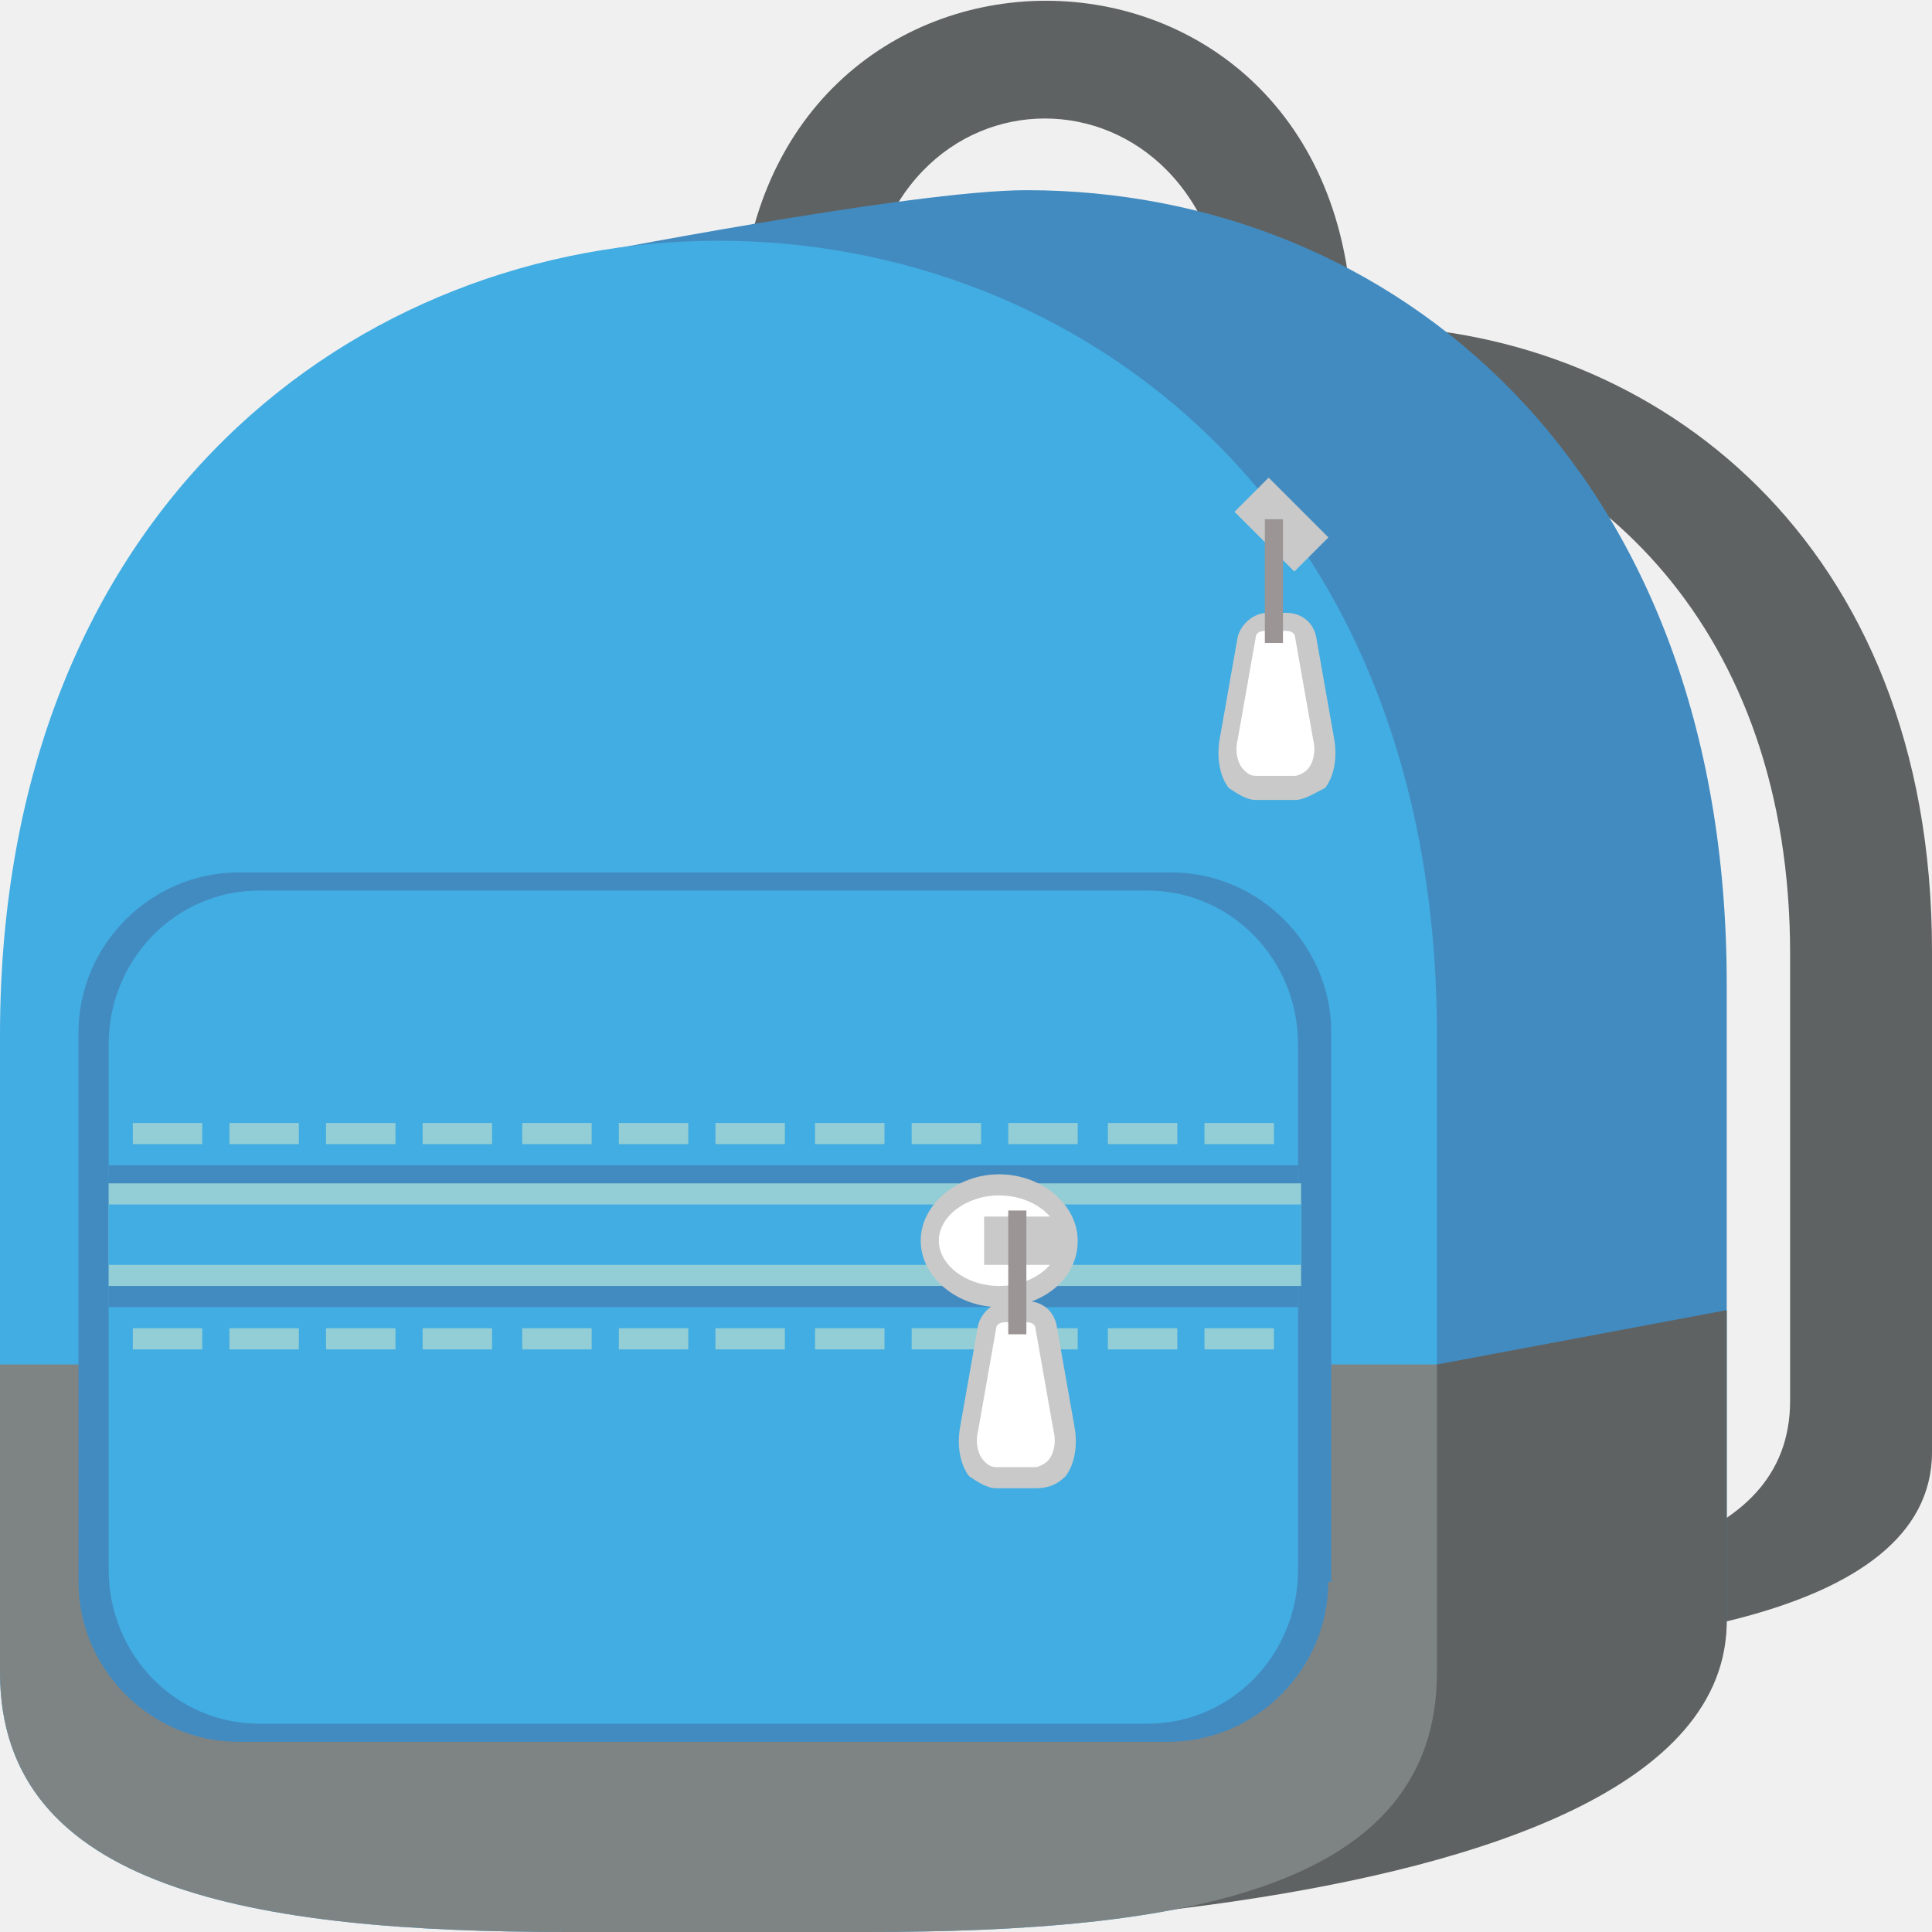
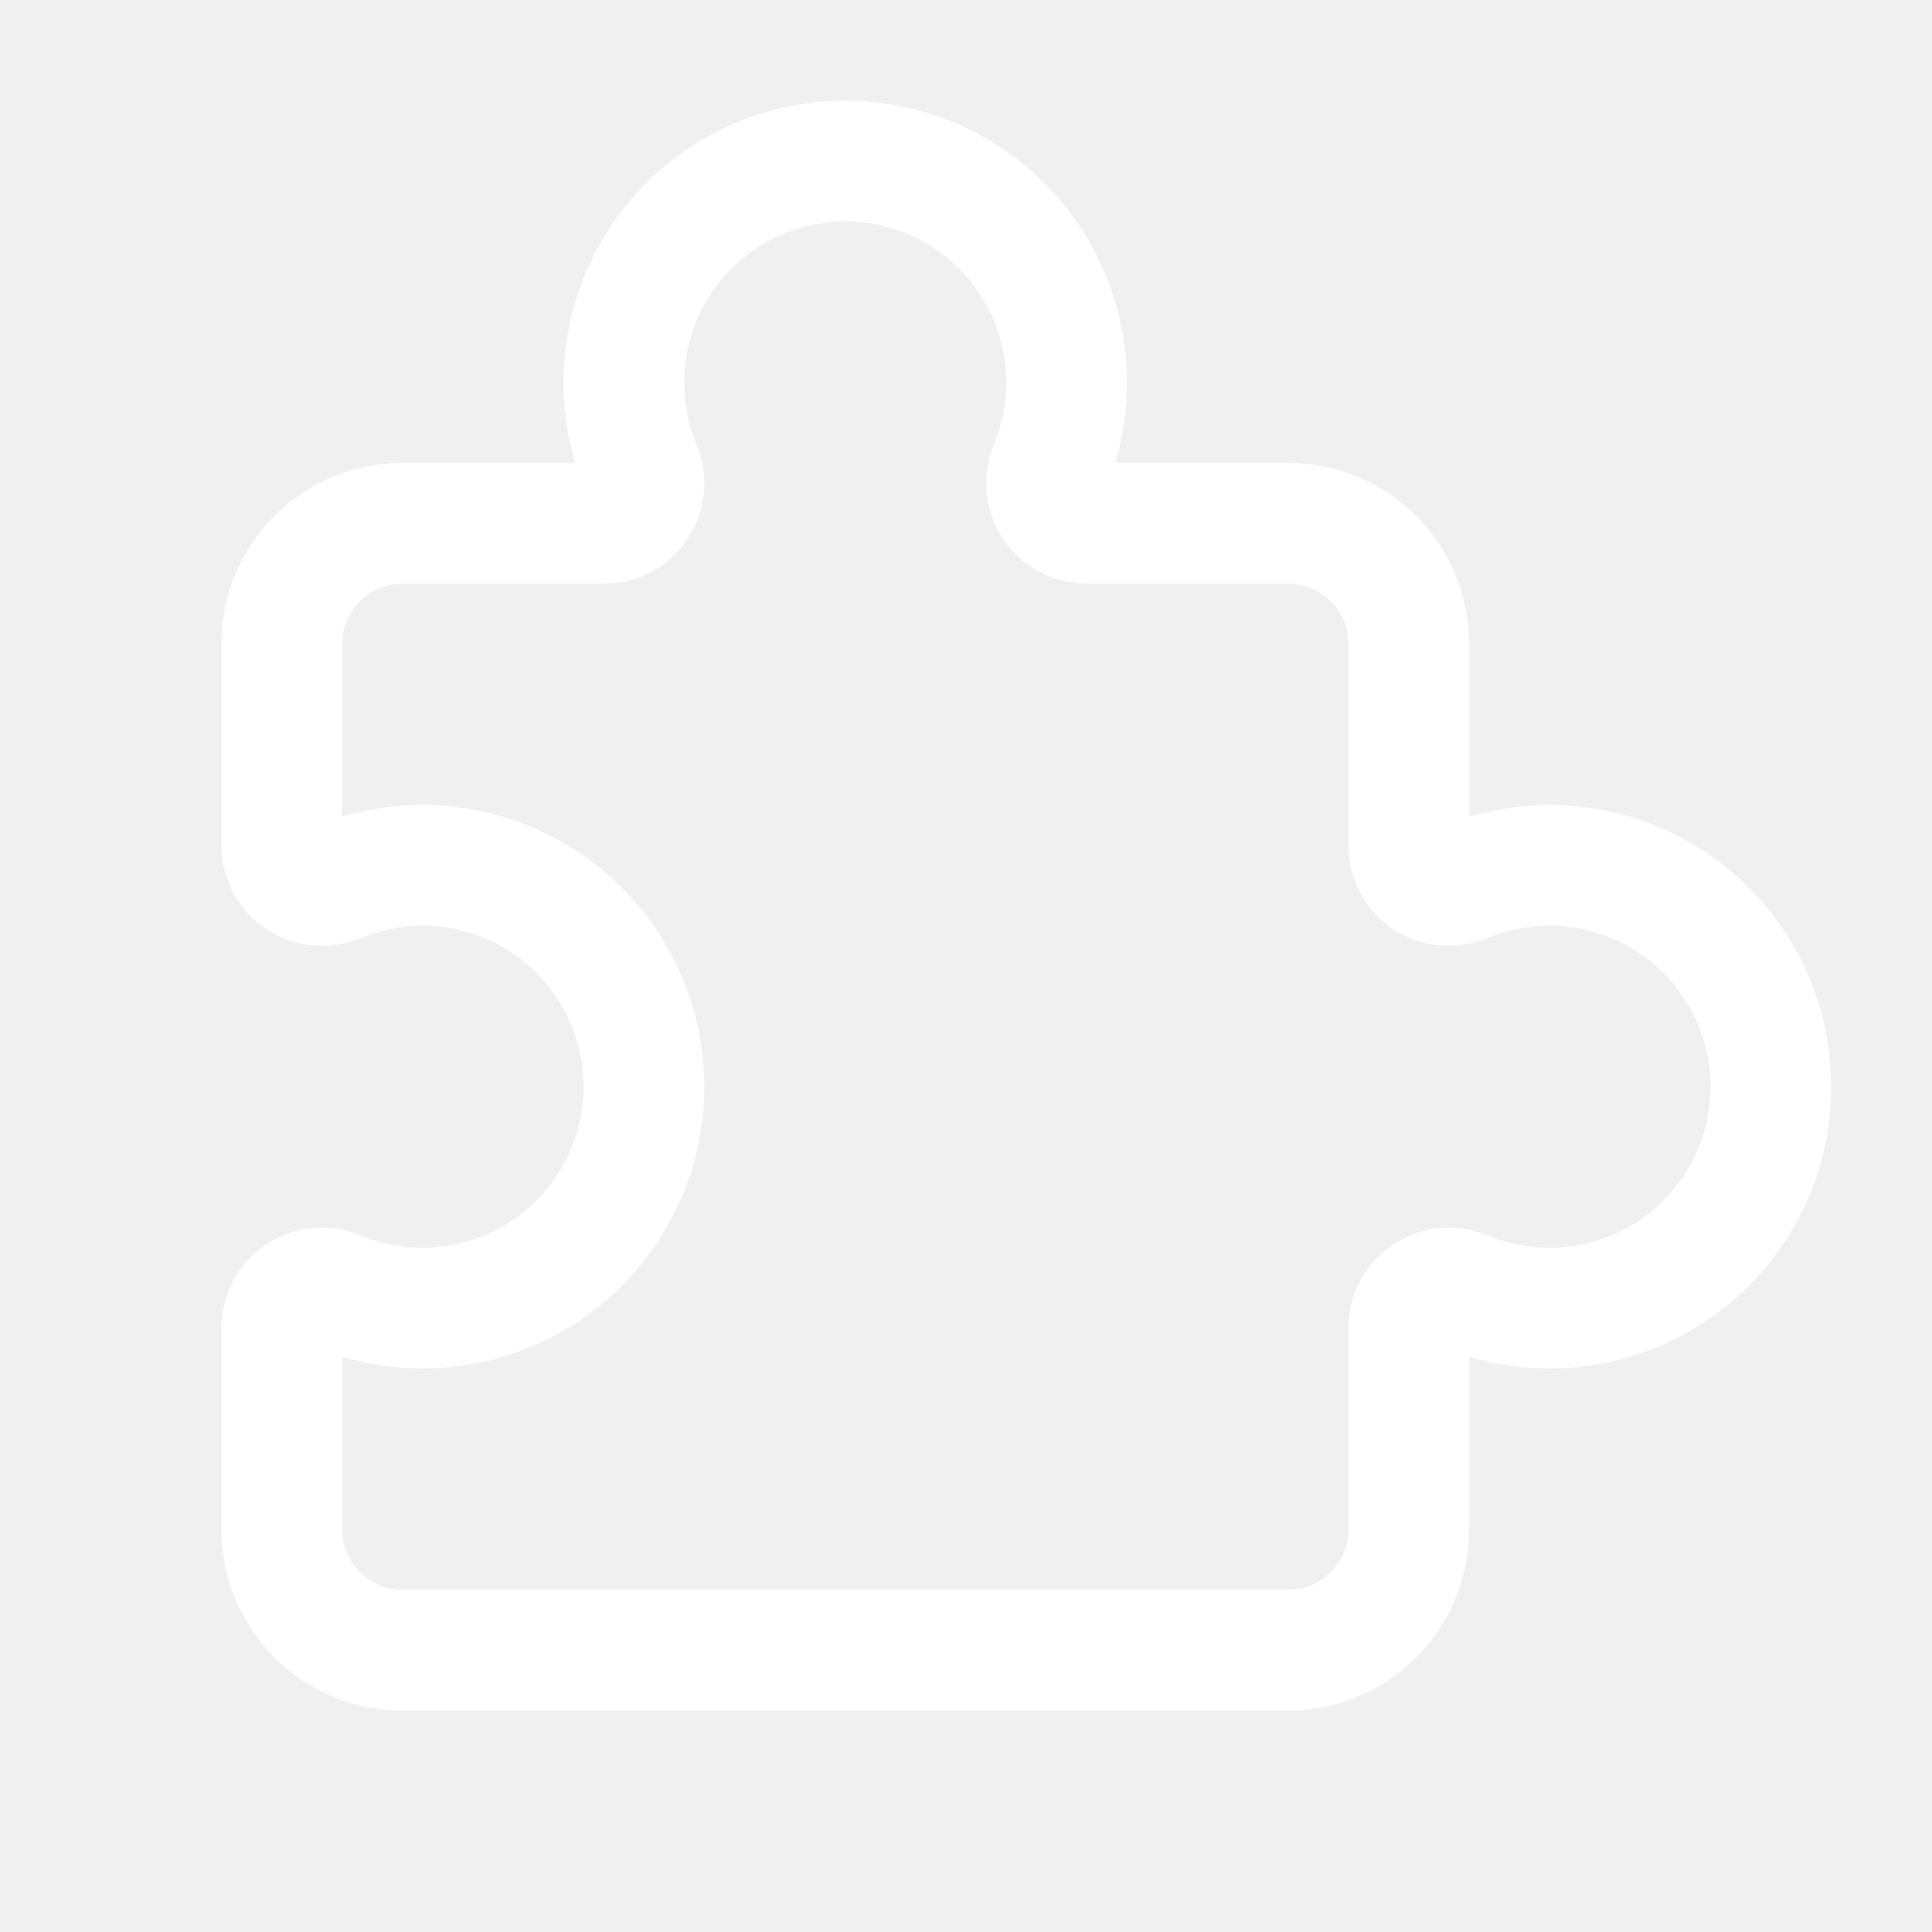
- <svg xmlns="http://www.w3.org/2000/svg" width="800px" height="800px" viewBox="0 0 64 64" aria-hidden="true" role="img" class="iconify iconify--emojione" preserveAspectRatio="xMidYMid meet">
-   <g fill="#5f6262">
-     <path d="M40.7 10.9h4.1c-.3-14.5-20-14.5-20.3 0h4.1c.3-9.3 11.7-9.3 12.1 0">
- 
- </path>
-     <path d="M45.5 10.8v2.7c7.3 1.3 13.8 7.3 13.8 18.1v14.8c0 5-6.5 6-13.8 6v2.4c8.2 0 18.5-1.1 18.5-6.7V31.5c0-13.6-9.2-20.5-18.5-20.7">
- 
- </path>
-   </g>
-   <path d="M34 6.3c-3.8 0-15 2.2-15 2.2S9.6 19.9 9.6 32.6v21.1c0 6.1 6.1 8 14.2 8.4l.9 1.8s32.5.7 32.5-10.3v-21C57.2 15.4 46.1 6.3 34 6.3" fill="#428bc1">
- 
- </path>
-   <path d="M47.6 55.4c0 7.2-8.4 8.6-18.9 8.6h-9.9C8.4 64 0 62.6 0 55.4V34.3C0-.8 47.6-.8 47.6 34.3v21.1z" fill="#42ade2">
- 
- </path>
-   <path d="M47.6 45.2l-38 8.6c0 6.1 6.1 8 14.2 8.4l.9 1.8s32.5.7 32.5-10.3V43.4l-9.6 1.8" fill="#5f6262">
- 
- </path>
-   <path d="M47.6 55.4c0 7.2-8.4 8.6-18.9 8.6h-9.9C8.4 64 0 62.6 0 55.4V45.2h47.6v10.2z" fill="#7e8484">
- 
- </path>
-   <path d="M44 52.4c0 2.9-2.4 5.3-5.3 5.3H7.9c-2.9 0-5.3-2.4-5.3-5.3V34.2c0-2.9 2.4-5.3 5.3-5.3h30.9c2.9 0 5.3 2.4 5.3 5.3v18.2z" fill="#428bc1">
- 
- </path>
-   <path d="M43 52c0 2.8-2.2 5.1-5 5.1H8.6c-2.8 0-5-2.3-5-5.1V34.6c0-2.8 2.2-5.1 5-5.1H38c2.8 0 5 2.3 5 5.1V52" fill="#42ade2">
- 
- </path>
-   <path fill="#428bc1" d="M43 43.3H3.6v-4.7H43">
- 
- </path>
-   <path fill="#93ced6" d="M3.6 39.2h39.5v3.4H3.6z">
- 
- </path>
-   <path fill="#42ade2" d="M3.6 39.9h39.5v2H3.6z">
- 
- </path>
-   <g fill="#93ced6">
-     <path d="M4.4 37.2h2.3v.7H4.4z">
- 
- </path>
-     <path d="M7.6 37.2h2.3v.7H7.6z">
- 
- </path>
-     <path d="M10.8 37.2h2.3v.7h-2.3z">
- 
- </path>
-     <path d="M14 37.2h2.3v.7H14z">
- 
- </path>
-     <path d="M17.3 37.2h2.3v.7h-2.3z">
- 
- </path>
-     <path d="M20.5 37.2h2.3v.7h-2.3z">
- 
- </path>
-     <path d="M23.7 37.2H26v.7h-2.3z">
- 
- </path>
-     <path d="M27 37.2h2.3v.7H27z">
- 
- </path>
-     <path d="M30.2 37.2h2.3v.7h-2.3z">
- 
- </path>
-     <path d="M33.4 37.2h2.3v.7h-2.3z">
- 
- </path>
-     <path d="M36.7 37.2H39v.7h-2.3z">
- 
- </path>
-     <path d="M39.9 37.2h2.3v.7h-2.3z">
- 
- </path>
-     <path d="M4.4 44h2.3v.7H4.4z">
- 
- </path>
-     <path d="M7.6 44h2.3v.7H7.6z">
- 
- </path>
-     <path d="M10.8 44h2.3v.7h-2.3z">
- 
- </path>
-     <path d="M14 44h2.3v.7H14z">
- 
- </path>
-     <path d="M17.3 44h2.3v.7h-2.3z">
- 
- </path>
-     <path d="M20.5 44h2.3v.7h-2.3z">
- 
- </path>
-     <path d="M23.7 44H26v.7h-2.3z">
- 
- </path>
-     <path d="M27 44h2.3v.7H27z">
- 
- </path>
-     <path d="M30.2 44h2.3v.7h-2.3z">
- 
- </path>
-     <path d="M33.4 44h2.3v.7h-2.3z">
- 
- </path>
-     <path d="M36.7 44H39v.7h-2.3z">
- 
- </path>
-     <path d="M39.9 44h2.3v.7h-2.3z">
- 
- </path>
-   </g>
-   <ellipse cx="33.1" cy="41.1" rx="2.3" ry="1.9" fill="#ffffff">
- 
- </ellipse>
-   <g fill="#c9c9c9">
-     <path d="M33.1 43.3c-1.4 0-2.6-1-2.6-2.2c0-1.2 1.2-2.2 2.6-2.2c1.4 0 2.6 1 2.6 2.2c0 1.3-1.2 2.2-2.6 2.2m0-3.7c-1.1 0-2 .7-2 1.5s.9 1.5 2 1.5s2-.7 2-1.5s-.9-1.5-2-1.5">
- 
- </path>
-     <path d="M32.6 40.3h2.8v1.6h-2.8z">
- 
- </path>
-   </g>
-   <path d="M35.2 47.4c.1.8-.2 1.6-.9 1.6H33c-.6 0-1-.8-.9-1.6l.6-3.4c0-.3.3-.5.6-.5h.7c.3 0 .6.2.6.5l.6 3.4" fill="#ffffff">
- 
- </path>
-   <path d="M34.3 49.3H33c-.3 0-.6-.2-.9-.4c-.3-.4-.4-1-.3-1.6l.6-3.4c.1-.4.5-.8 1-.8h.6c.5 0 .9.3 1 .8l.6 3.4c.1.6 0 1.2-.3 1.6c-.3.3-.6.4-1 .4m-1-5.5c-.2 0-.3.1-.3.2l-.6 3.4c-.1.4 0 .8.2 1c.1.1.2.2.4.2h1.3c.1 0 .3-.1.4-.2c.2-.2.3-.6.2-1l-.6-3.4c0-.1-.1-.2-.3-.2h-.7" fill="#c9c9c9">
- 
- </path>
-   <path fill="#9b9596" d="M33.4 40.1h.6v4.1h-.6z">
- 
- </path>
-   <path fill="#c9c9c9" d="M40.895 16.954l1.131-1.132l1.98 1.98l-1.13 1.131z">
- 
- </path>
-   <path d="M43.8 24.5c.1.8-.2 1.6-.9 1.6h-1.3c-.6 0-1-.8-.9-1.6l.6-3.4c0-.3.3-.5.6-.5h.6c.3 0 .6.2.6.5l.7 3.4" fill="#ffffff">
- 
- </path>
-   <path d="M42.9 26.5h-1.3c-.3 0-.6-.2-.9-.4c-.3-.4-.4-1-.3-1.6l.6-3.4c.1-.4.5-.8 1-.8h.6c.5 0 .9.3 1 .8l.6 3.4c.1.6 0 1.2-.3 1.6c-.4.2-.7.4-1 .4m-1-5.6c-.2 0-.3.1-.3.2l-.6 3.4c-.1.4 0 .8.2 1c.1.1.2.2.4.2h1.3c.1 0 .3-.1.4-.2c.2-.2.3-.6.2-1l-.6-3.4c0-.1-.1-.2-.3-.2h-.7" fill="#c9c9c9">
- 
- </path>
-   <path fill="#9b9596" d="M41.9 17.2h.6v4.1h-.6z">
- 
- </path>
+ <svg xmlns="http://www.w3.org/2000/svg" fill="none" viewBox="0 0 24 24">
+   <path stroke="#fff" stroke-width="1.5" d="M13 6.005c0-.07.016-.141.043-.207a2.75 2.75 0 10-5.086 0A.545.545 0 018 6.005v0a.495.495 0 01-.495.495H5A1.5 1.5 0 003.5 8v2.505c0 .274.221.495.495.495v0a.545.545 0 00.207-.043 2.75 2.75 0 110 5.086.545.545 0 00-.207-.043v0a.495.495 0 00-.495.494V19A1.5 1.5 0 005 20.5h11a1.5 1.5 0 001.5-1.5v-2.506c0-.273.221-.494.494-.494v0c.072 0 .142.016.208.043a2.75 2.75 0 100-5.086.546.546 0 01-.207.043v0a.495.495 0 01-.495-.495V8A1.5 1.5 0 0016 6.5h-2.505A.495.495 0 0113 6.005v0z" />
</svg>
